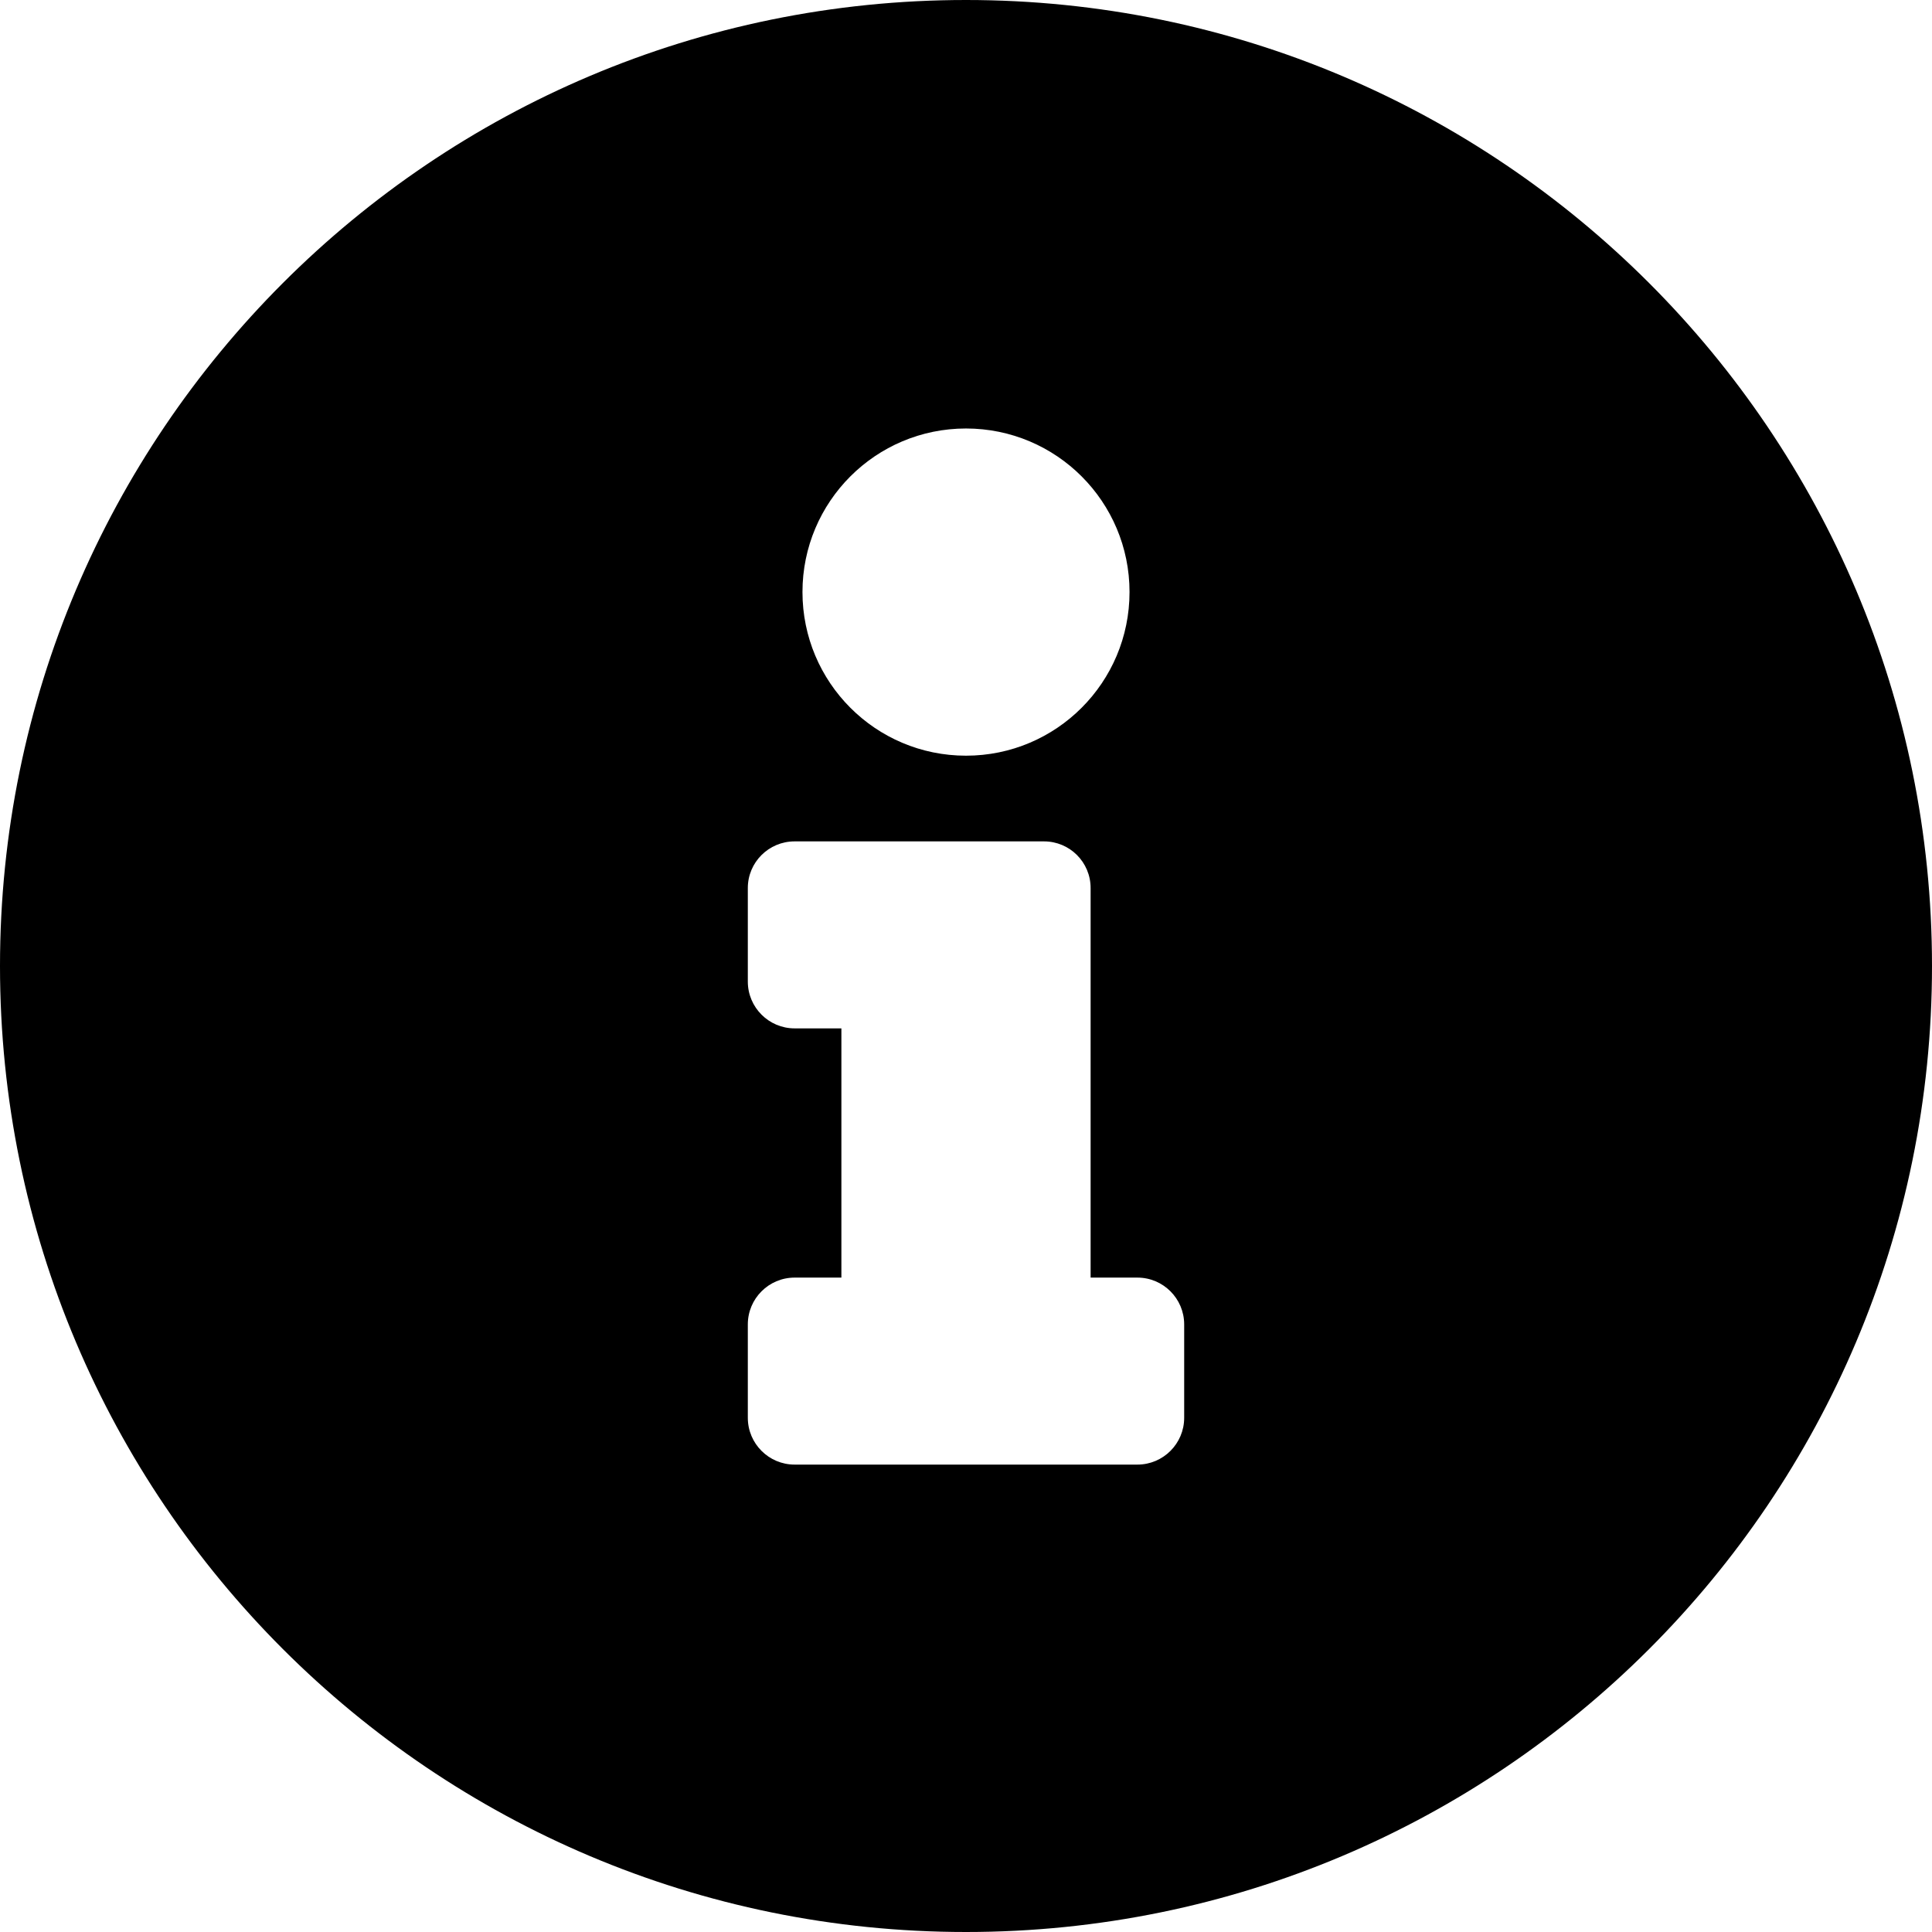
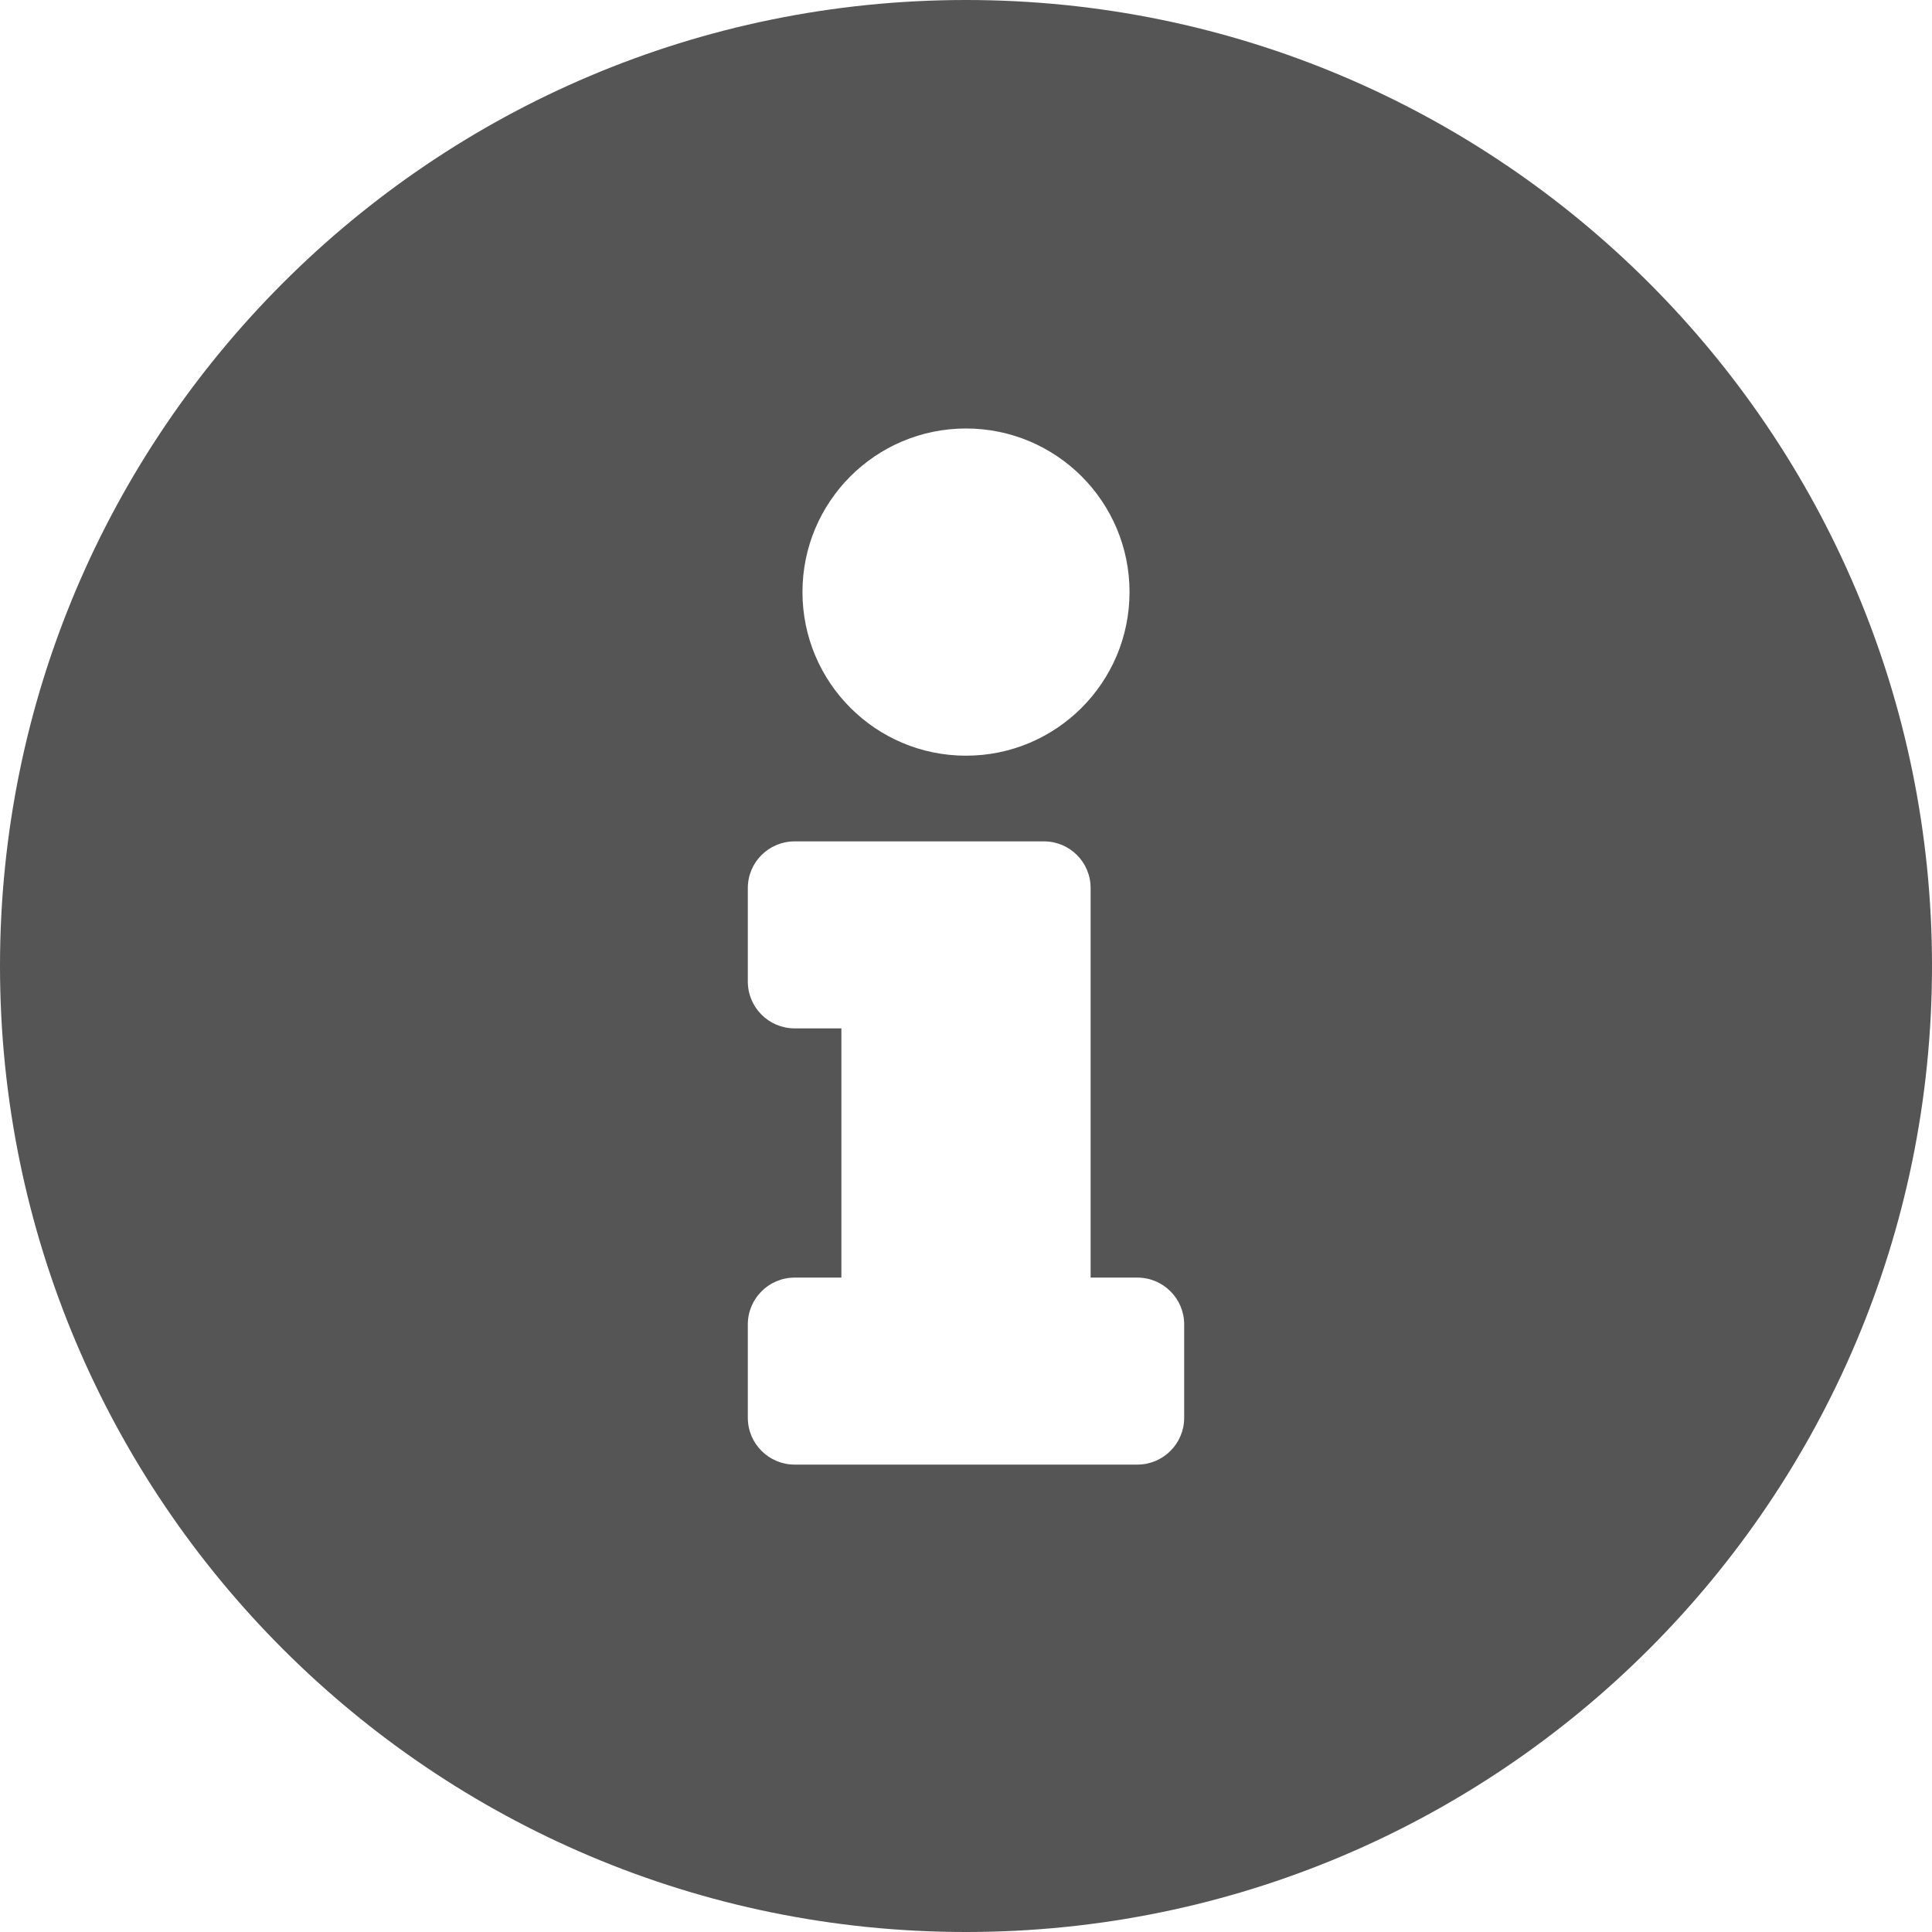
<svg xmlns="http://www.w3.org/2000/svg" width="14px" height="14px" viewBox="0 0 14 14" version="1.1">
  <g id="Page-1" stroke="none" stroke-width="1" fill="none" fill-rule="evenodd">
-     <g id="CU_Desktop_Slide_info-button_on-click" transform="translate(-1002, -4653)" fill="#000000" fill-rule="nonzero">
+     <g id="CU_Desktop_Slide_info-button_on-click" transform="translate(-1002, -4653)" fill="#555" fill-rule="nonzero">
      <g id="info-circle-solid" transform="translate(1002, 4653)">
        <path d="M7,0 C3.134,0 0,3.135 0,7 C0,10.867 3.134,14 7,14 C10.866,14 14,10.867 14,7 C14,3.135 10.866,0 7,0 Z M7,3.105 C7.655,3.105 8.185,3.636 8.185,4.29 C8.185,4.945 7.655,5.476 7,5.476 C6.345,5.476 5.815,4.945 5.815,4.29 C5.815,3.636 6.345,3.105 7,3.105 Z M8.581,10.274 C8.581,10.461 8.429,10.613 8.242,10.613 L5.758,10.613 C5.571,10.613 5.419,10.461 5.419,10.274 L5.419,9.597 C5.419,9.41 5.571,9.258 5.758,9.258 L6.097,9.258 L6.097,7.452 L5.758,7.452 C5.571,7.452 5.419,7.3 5.419,7.113 L5.419,6.435 C5.419,6.248 5.571,6.097 5.758,6.097 L7.565,6.097 C7.752,6.097 7.903,6.248 7.903,6.435 L7.903,9.258 L8.242,9.258 C8.429,9.258 8.581,9.41 8.581,9.597 L8.581,10.274 Z" id="Shape" />
      </g>
    </g>
  </g>
</svg>
